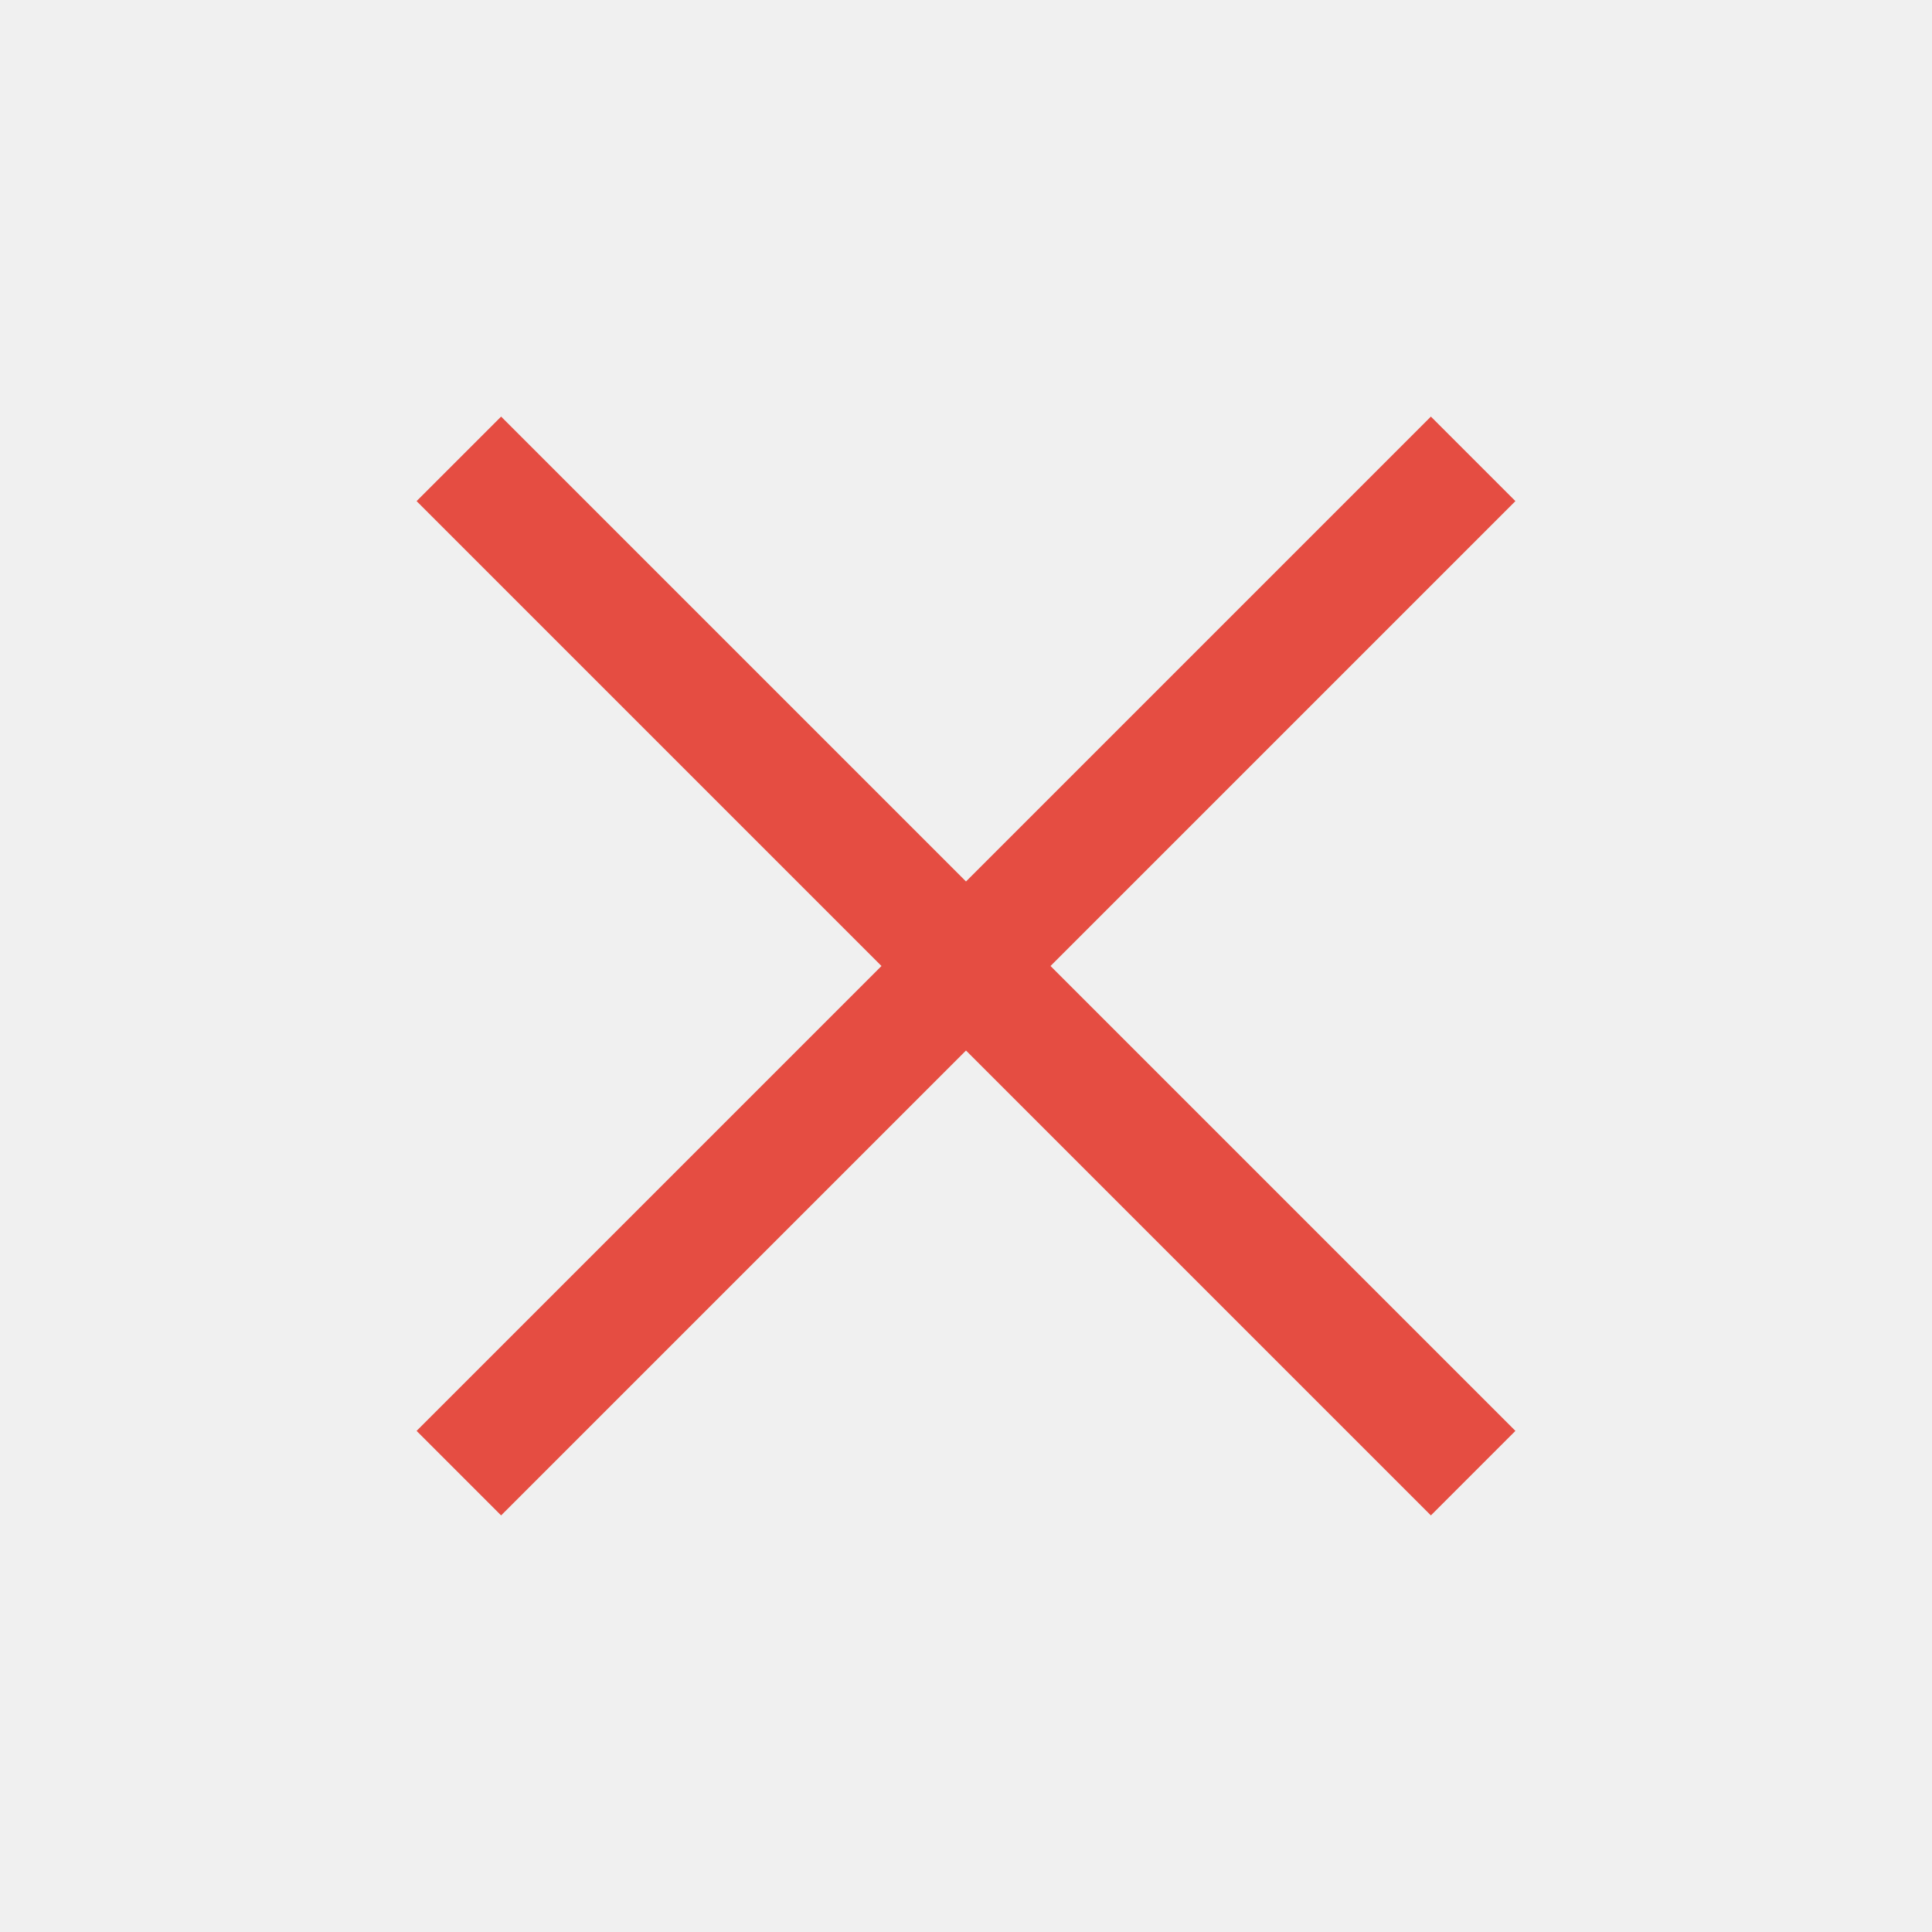
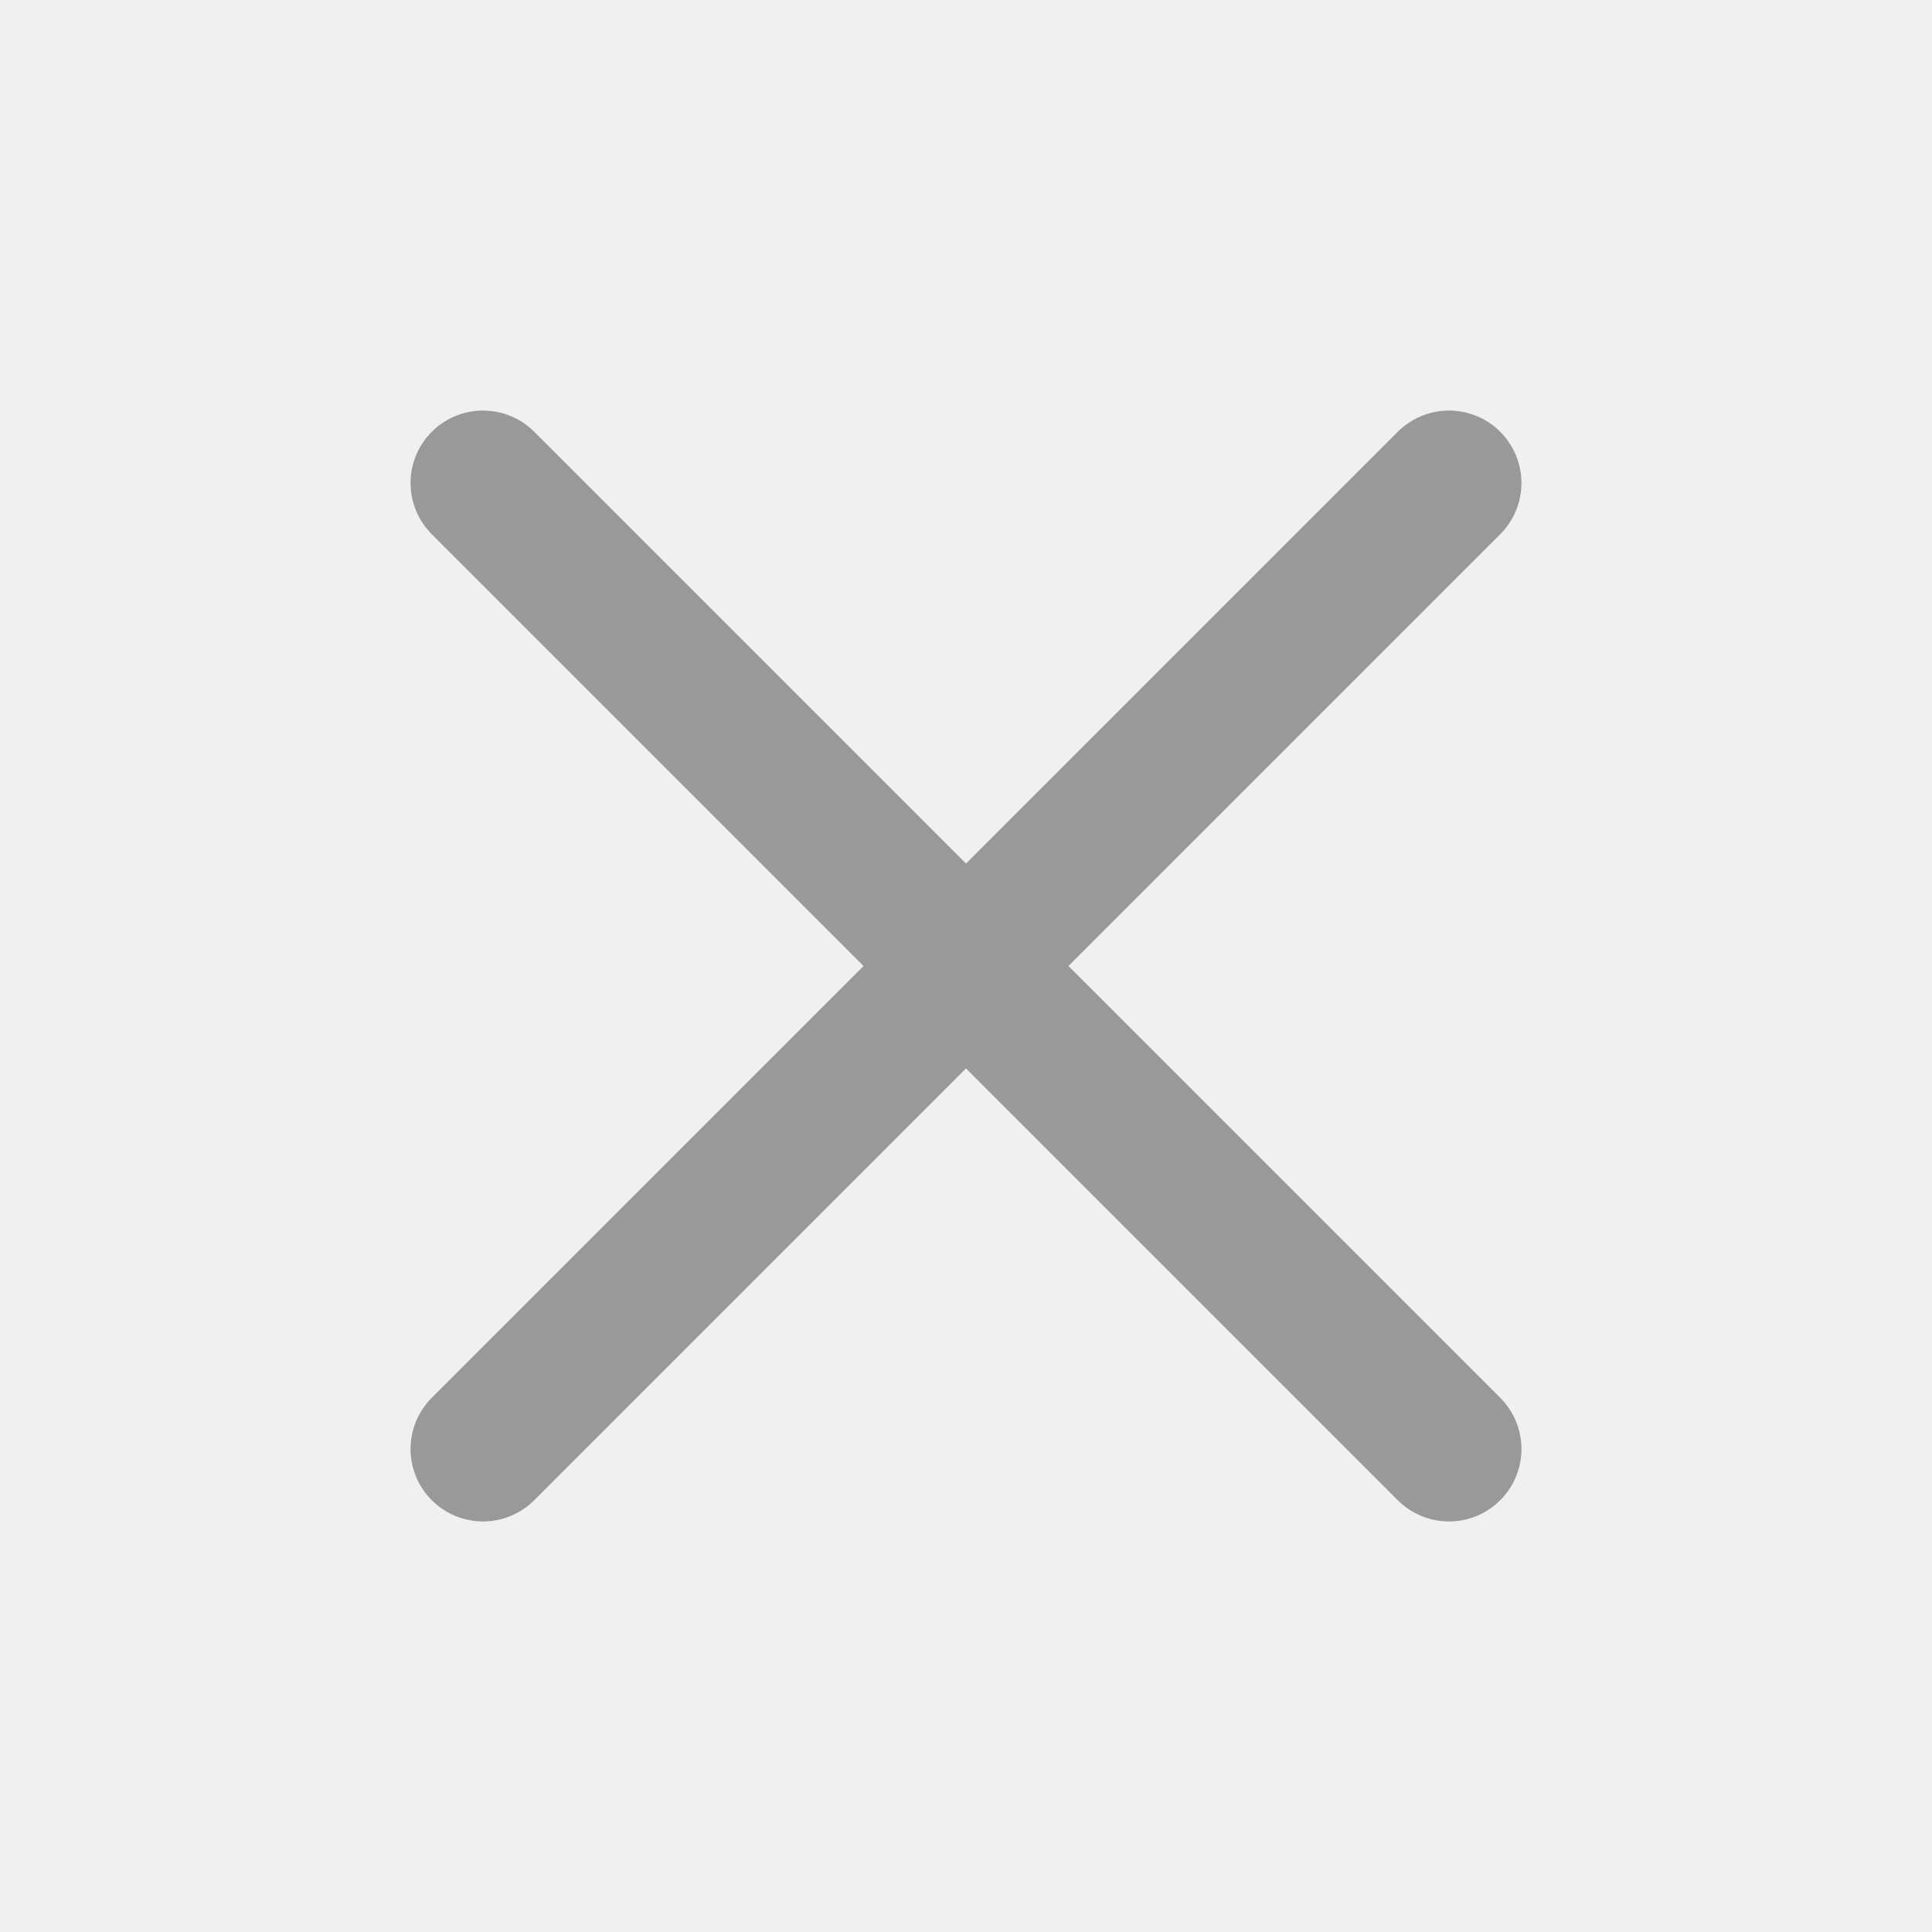
- <svg xmlns="http://www.w3.org/2000/svg" viewBox="0 0 48 48" fill="#e54d42">
-   <path d="m12.45 37.65-2.1-2.1L21.9 24 10.35 12.45l2.1-2.1L24 21.9l11.55-11.55 2.1 2.1L26.1 24l11.55 11.55-2.1 2.1L24 26.1Z" />
+ <svg xmlns="http://www.w3.org/2000/svg" width="24" height="24" viewBox="0 0 24 24" fill="none">
+   <g clip-path="url(#clip0_553_30736)">
+     <path d="M18 6L6 18M6 6L18 18" stroke="#999999" stroke-width="1.8" stroke-linecap="round" stroke-linejoin="round" />
+   </g>
+   <defs>
+     <clipPath id="clip0_553_30736">
+       <rect width="24" height="24" rx="3" fill="white" />
+     </clipPath>
+   </defs>
</svg>
